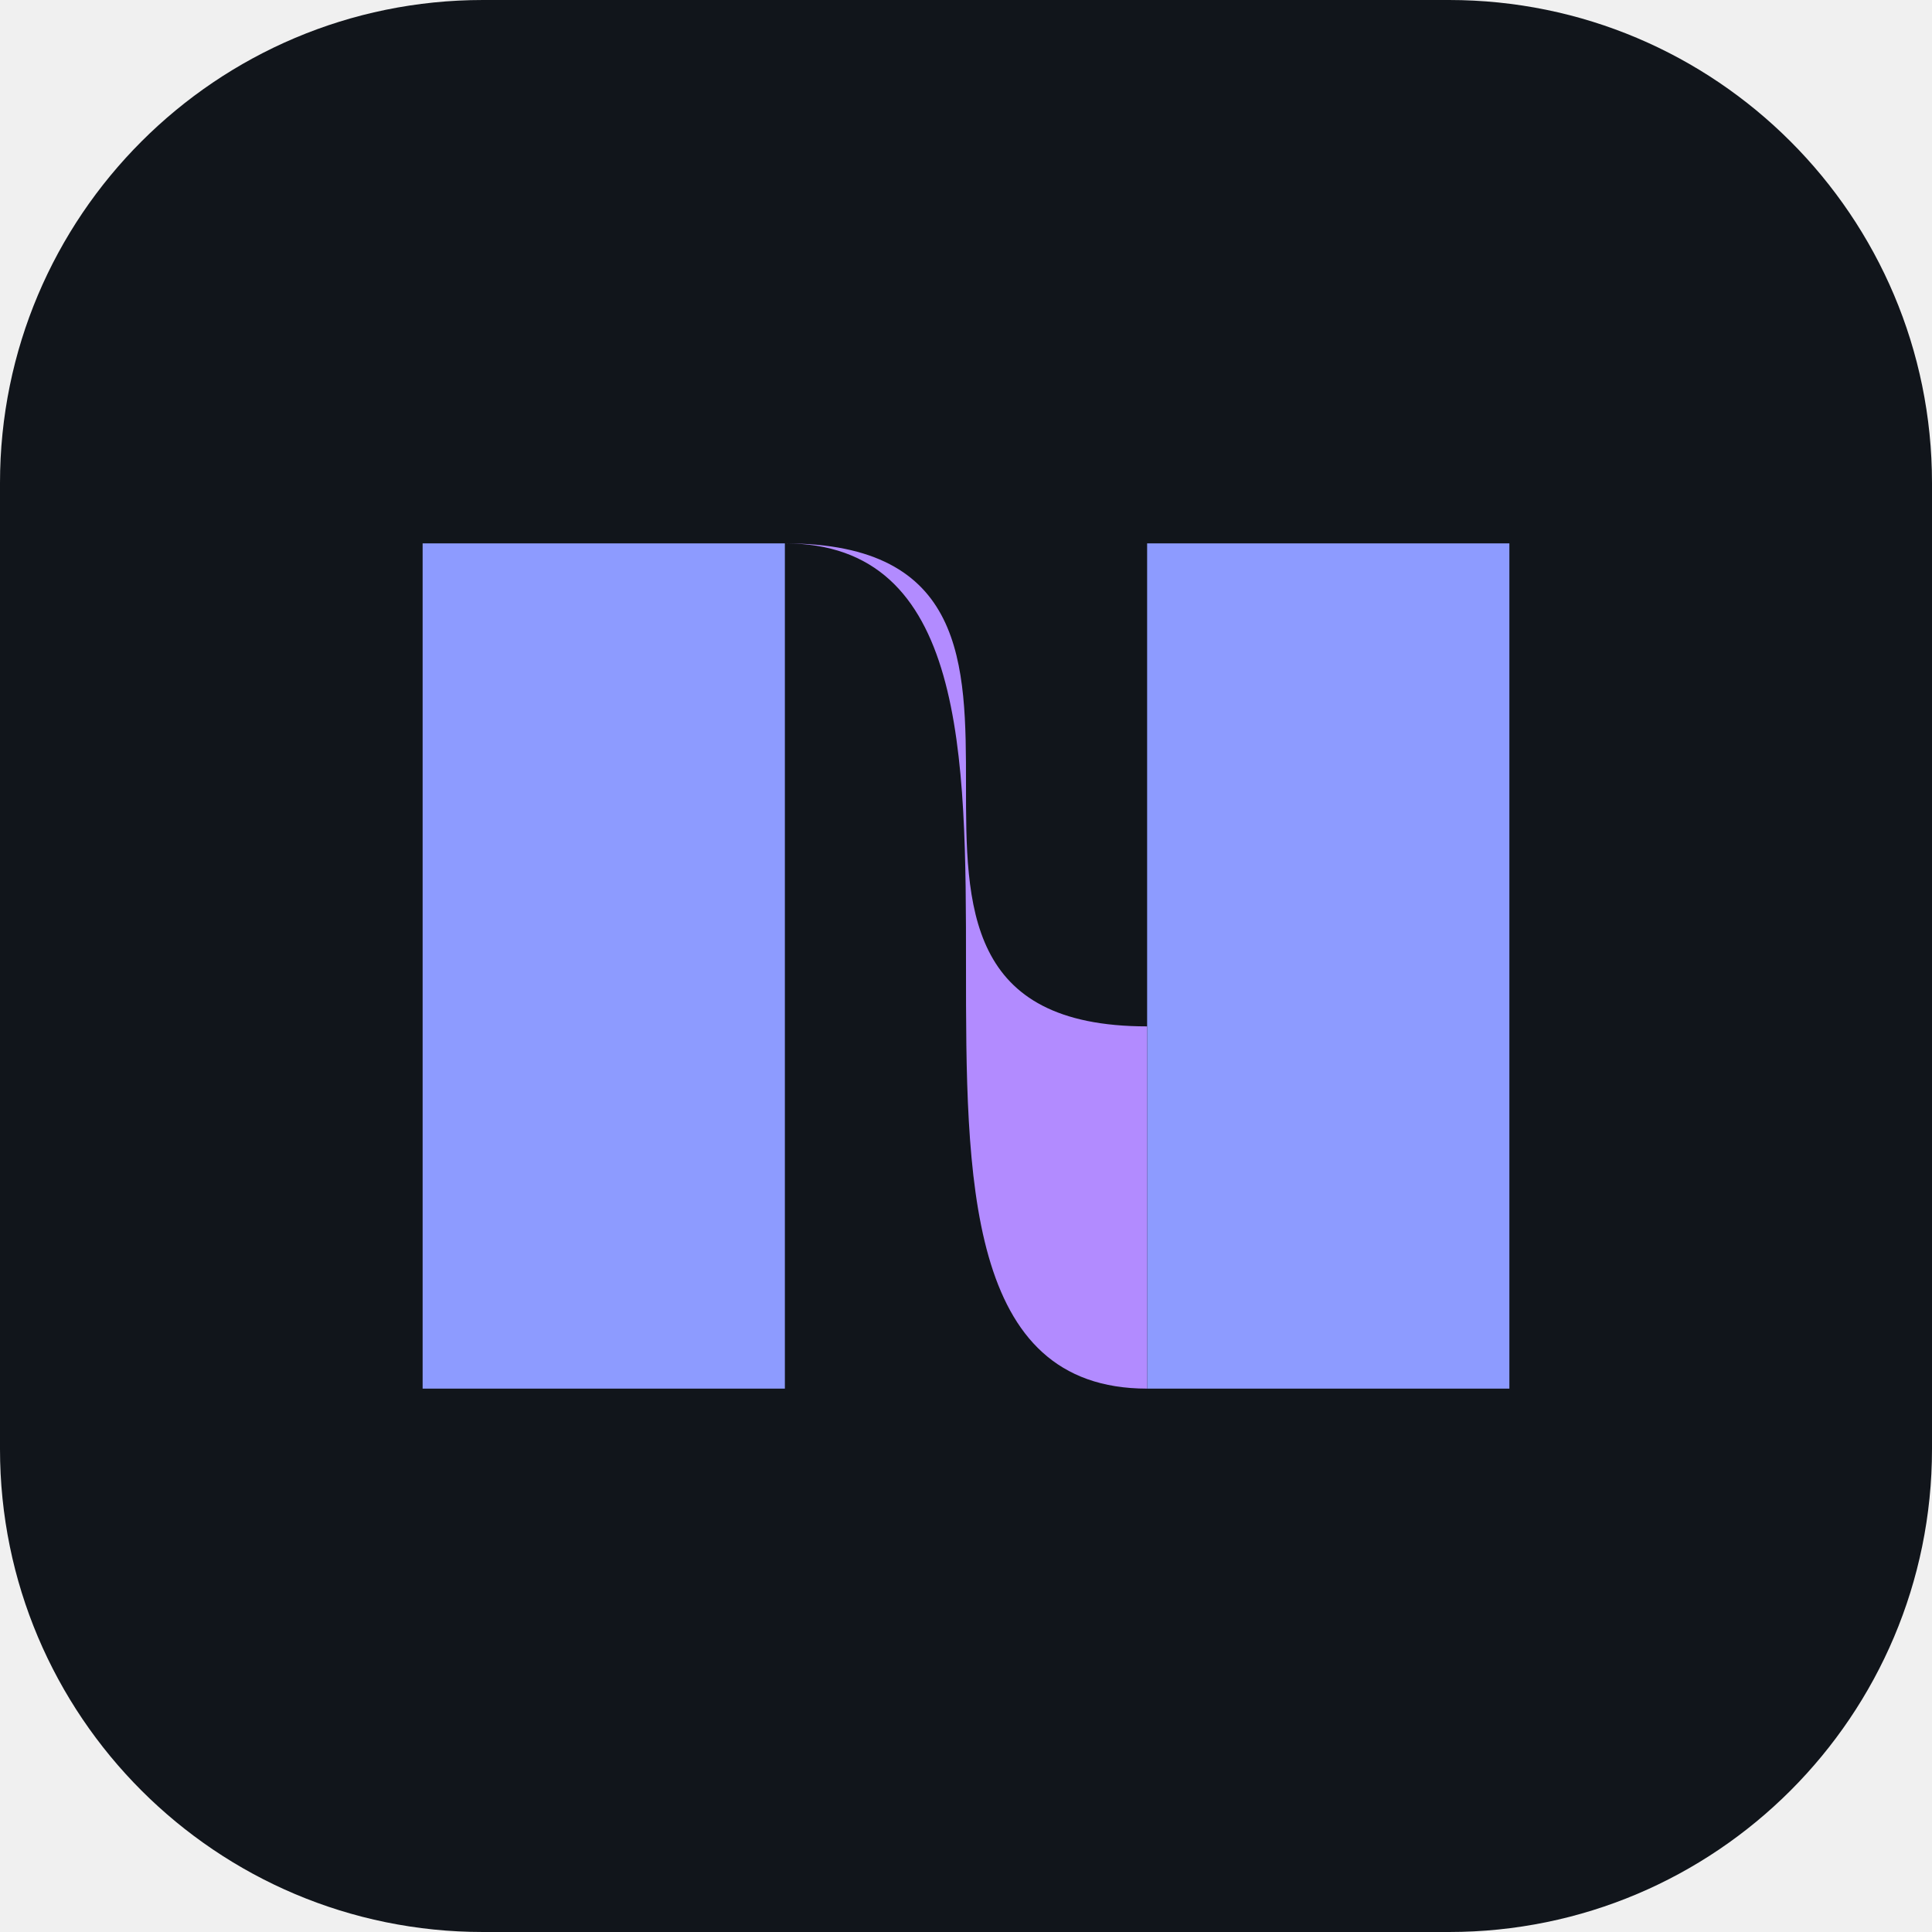
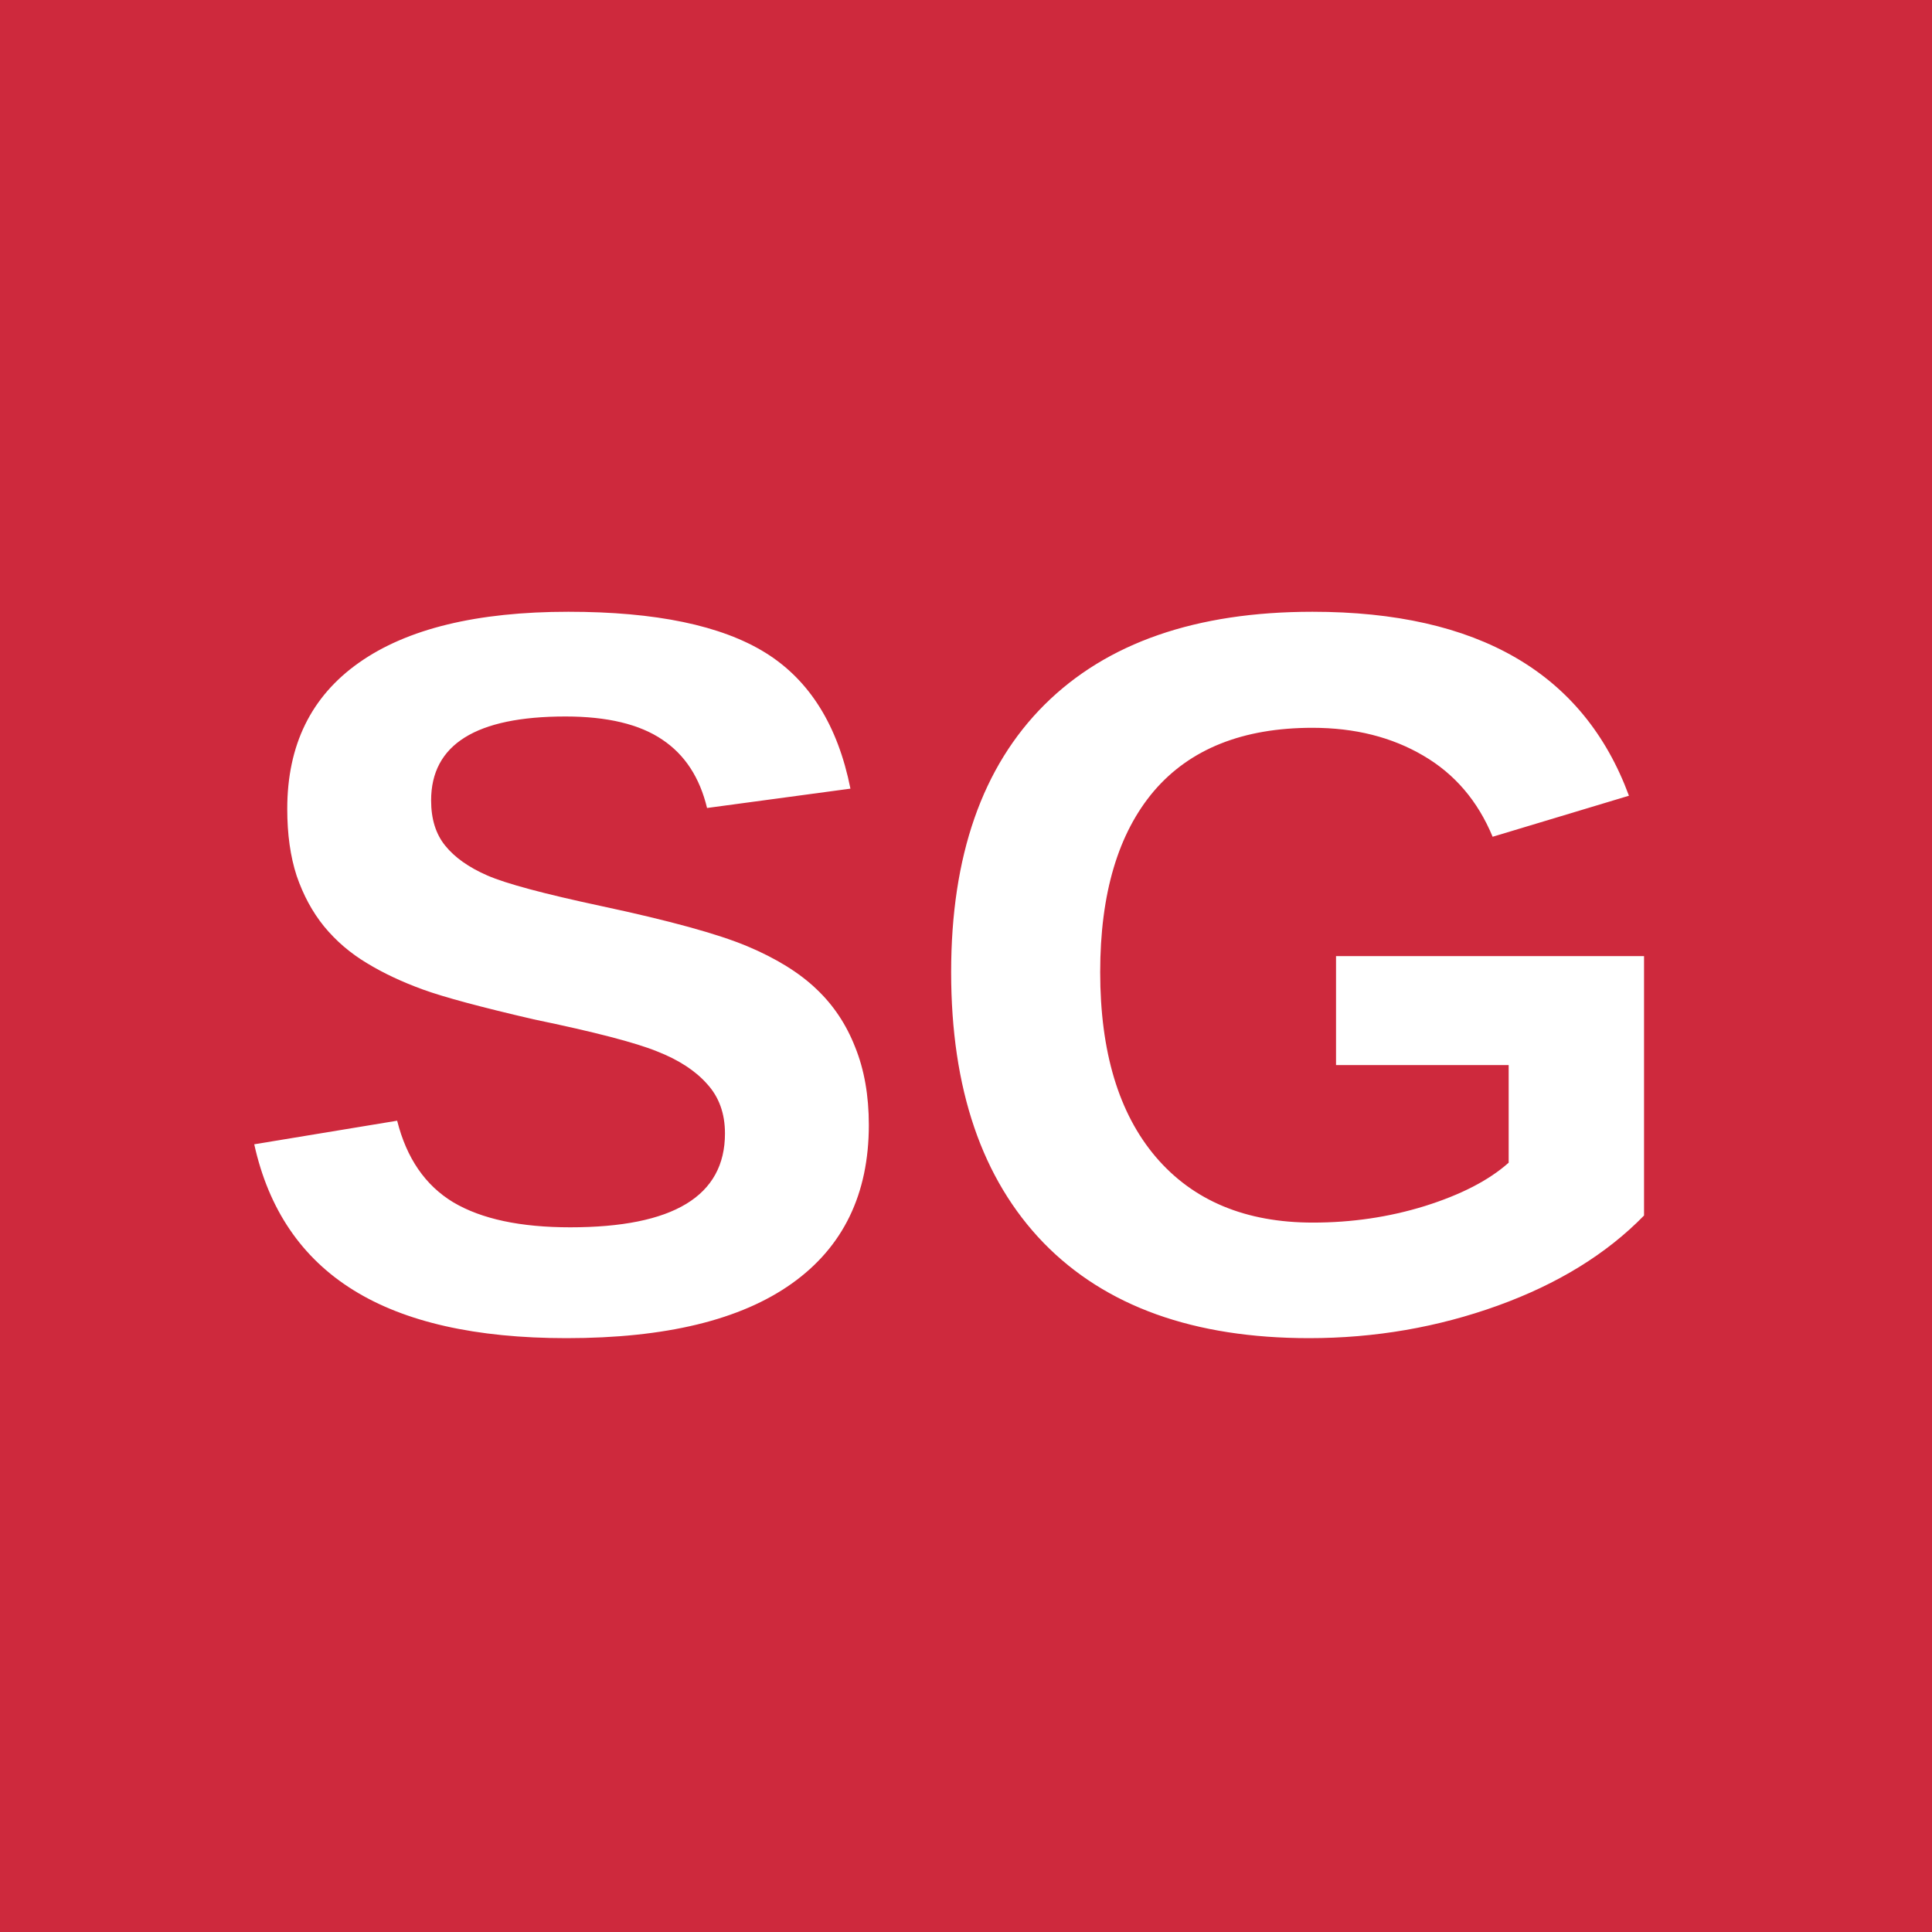
<svg xmlns="http://www.w3.org/2000/svg" viewBox="0 0 64 64">
-   <rect width="64" height="64" rx="16" fill="#11151b" />
-   <path d="M14 18h12v28H14zm24 0h12v28H38z" fill="#8d9bff" />
-   <path d="M26 18c12 0 0 28 12 28V34c-12 0 0-16-12-16" fill="#b28bff" />
+   <path fill="#ce293d" d="M0 0h64v64H0z" />
+   <text x="32" y="44" fill="#fff" font-family="Arial,Helvetica,sans-serif" font-size="34" font-weight="700" text-anchor="middle">SG</text>
</svg>
